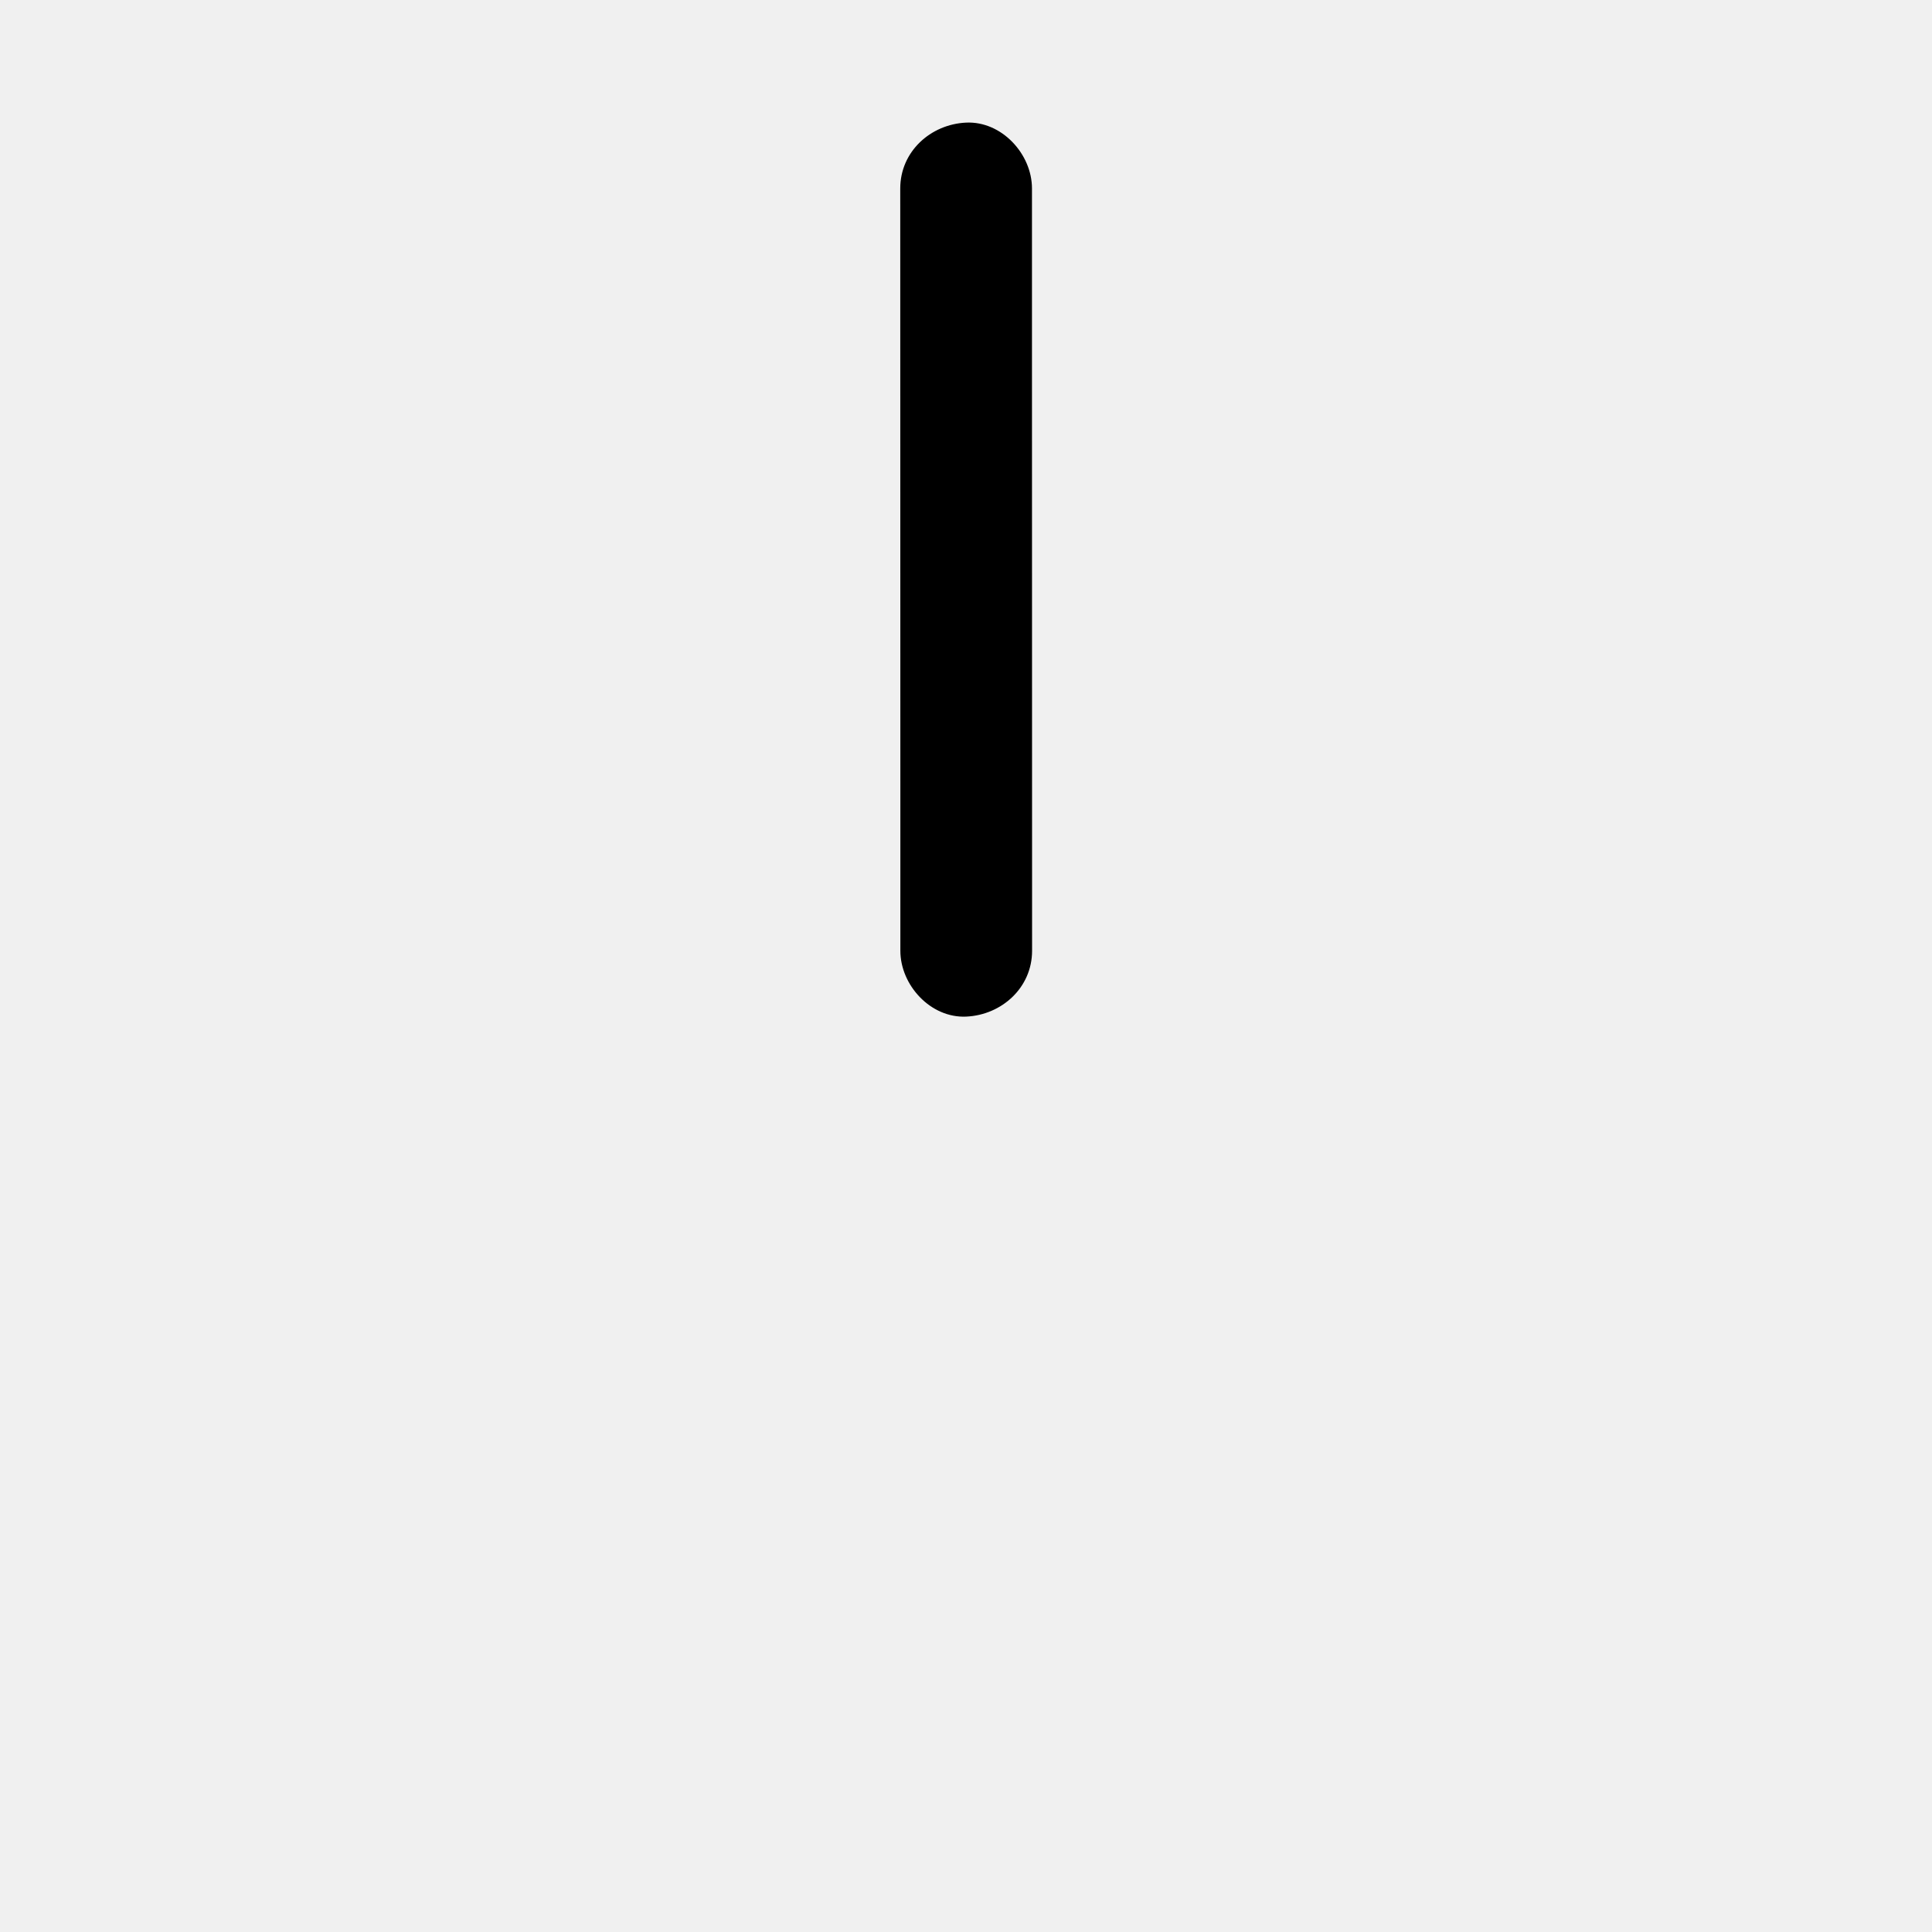
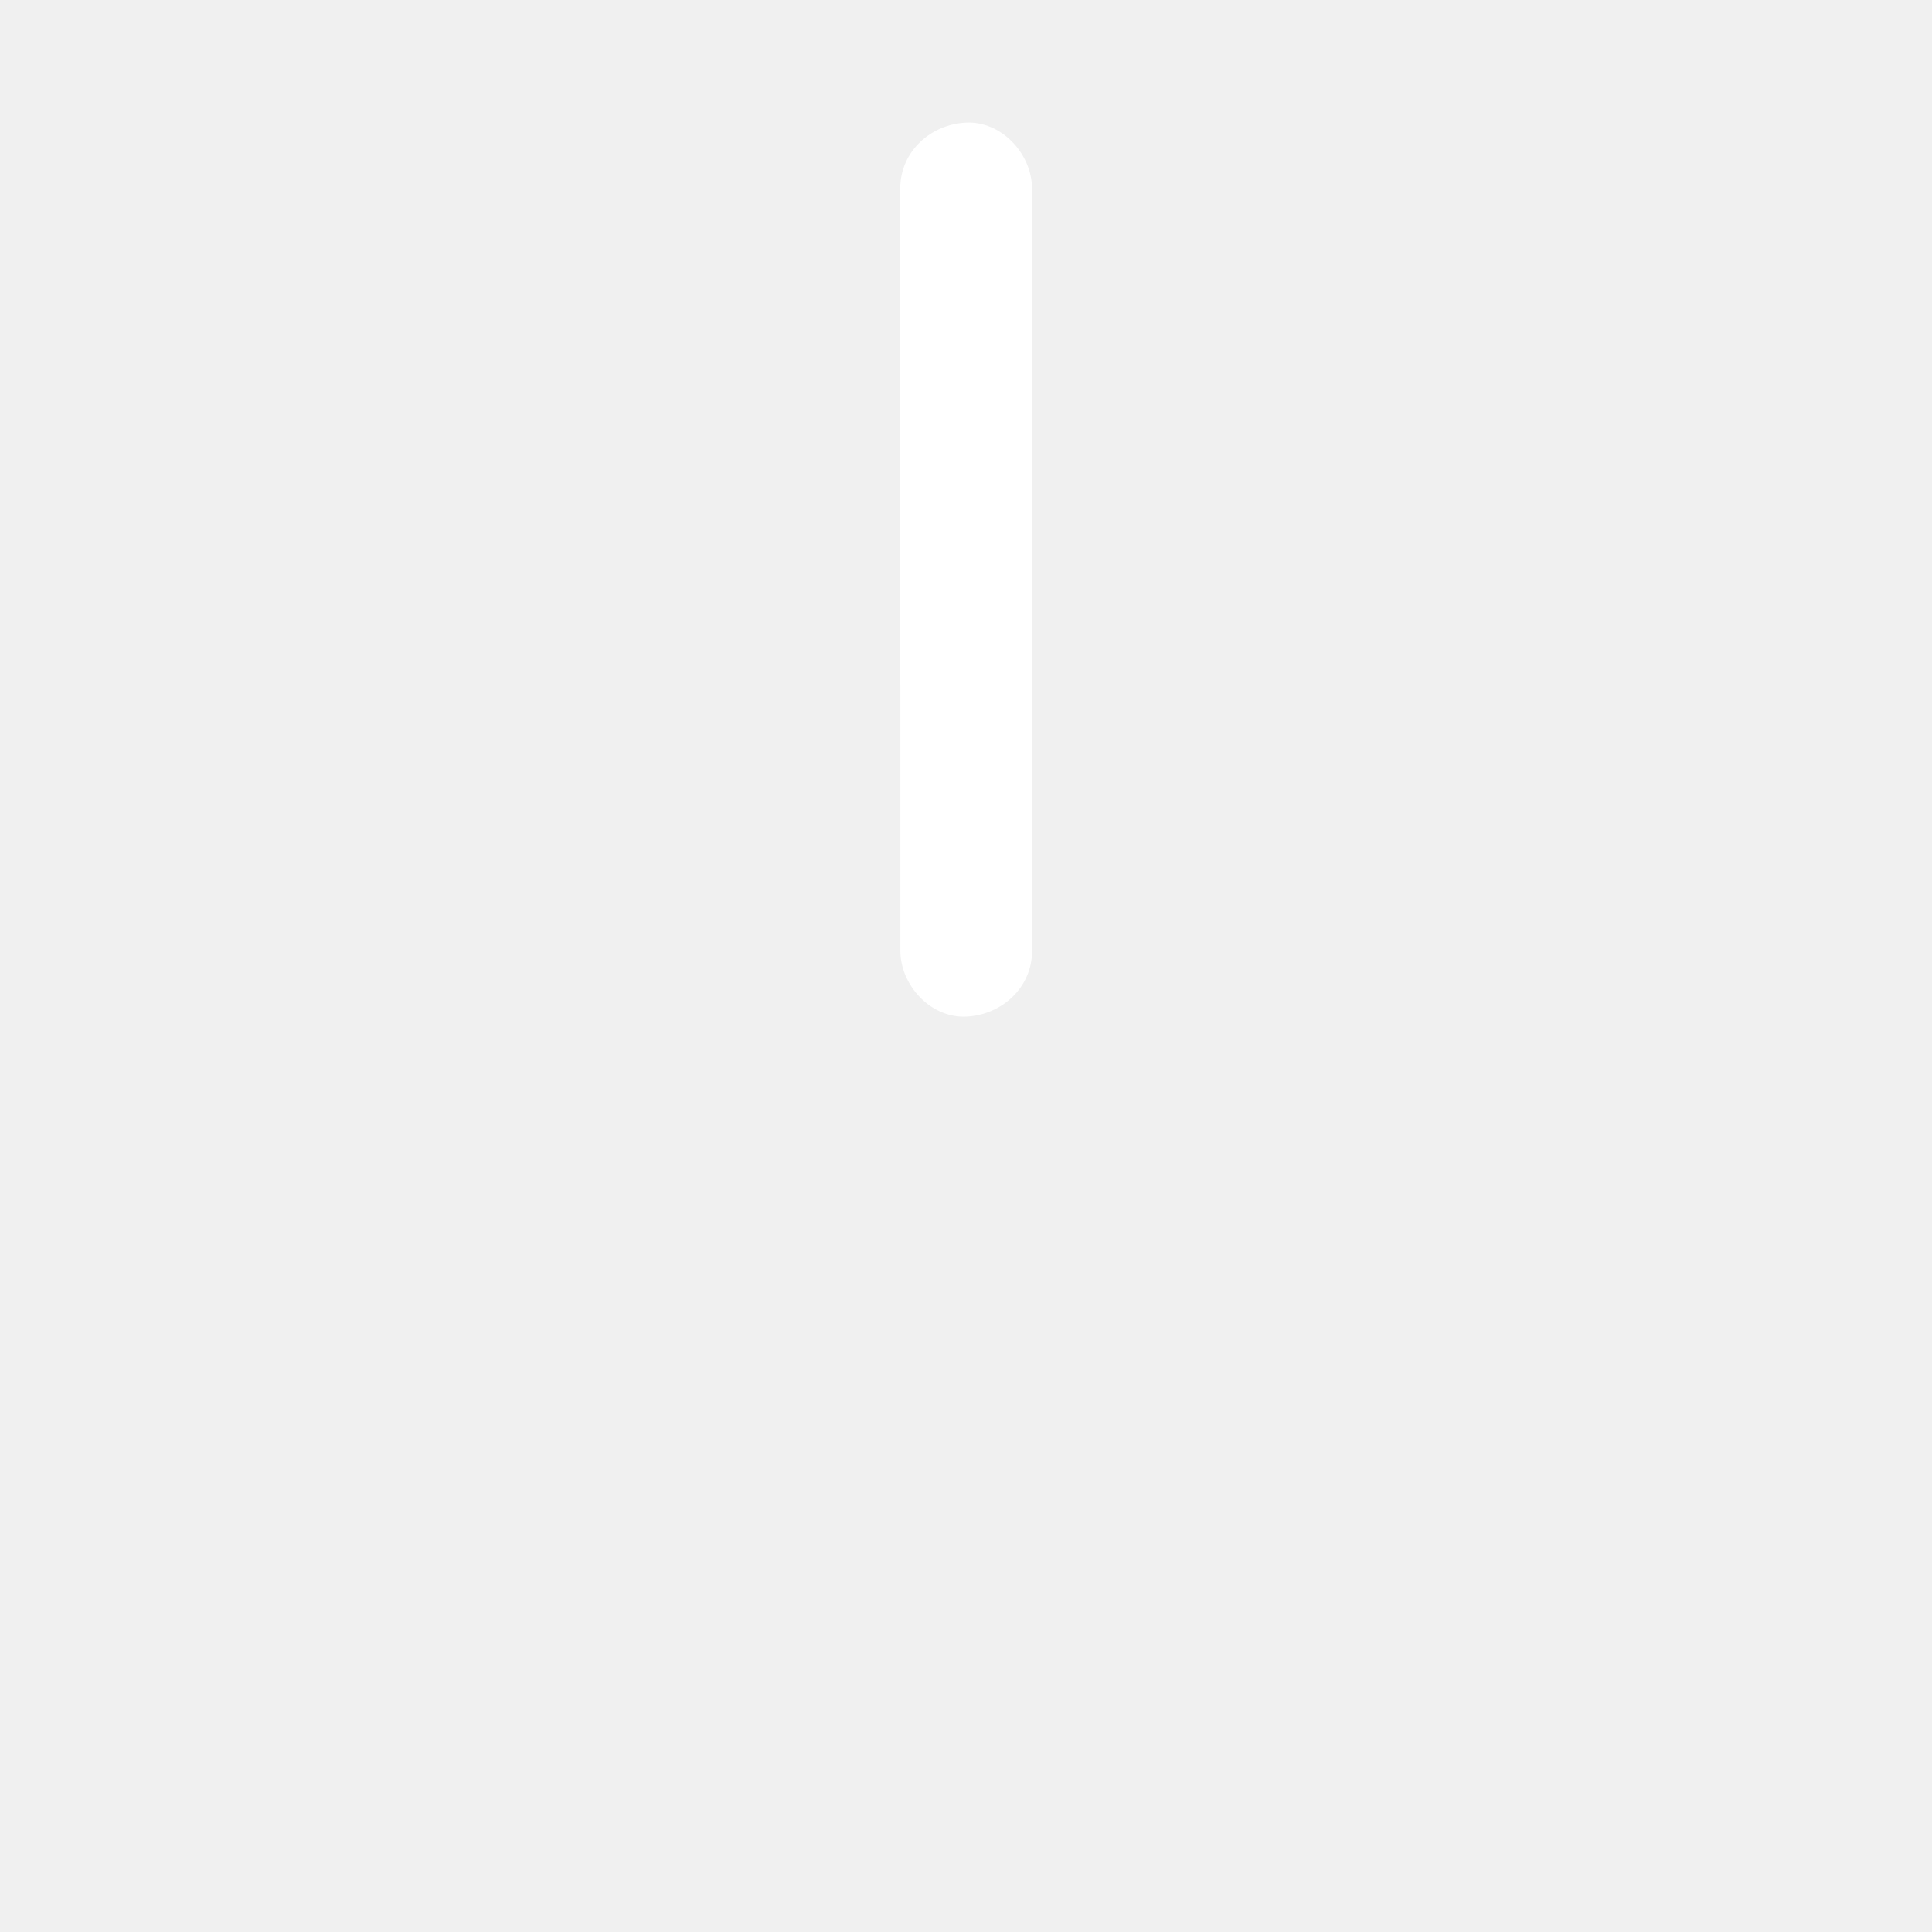
<svg xmlns="http://www.w3.org/2000/svg" id="Layer_14" data-name="Layer 14" viewBox="0 0 176 176">
-   <path d="M94.02,86.61c0-17.98,0-35.97-.01-53.95,0-5.16,0-10.32,0-15.49,0-3.14-2.76-6.15-6-6s-6,2.64-6,6c0,17.98,0,35.97.01,53.95,0,5.16,0,10.32,0,15.49,0,3.14,2.76,6.15,6,6s6-2.64,6-6h0Z" />
+   <defs>
+     <style>
+       .cls-1 {
+         fill: #fff;
+       }
+     </style>
+   </defs>
+   <path class="cls-1" d="M94.02,86.61c0-17.98,0-35.97-.01-53.95,0-5.16,0-10.32,0-15.49,0-3.14-2.76-6.15-6-6s-6,2.64-6,6c0,17.98,0,35.97.01,53.95,0,5.16,0,10.32,0,15.49,0,3.14,2.76,6.15,6,6s6-2.64,6-6h0Z" />
</svg>
